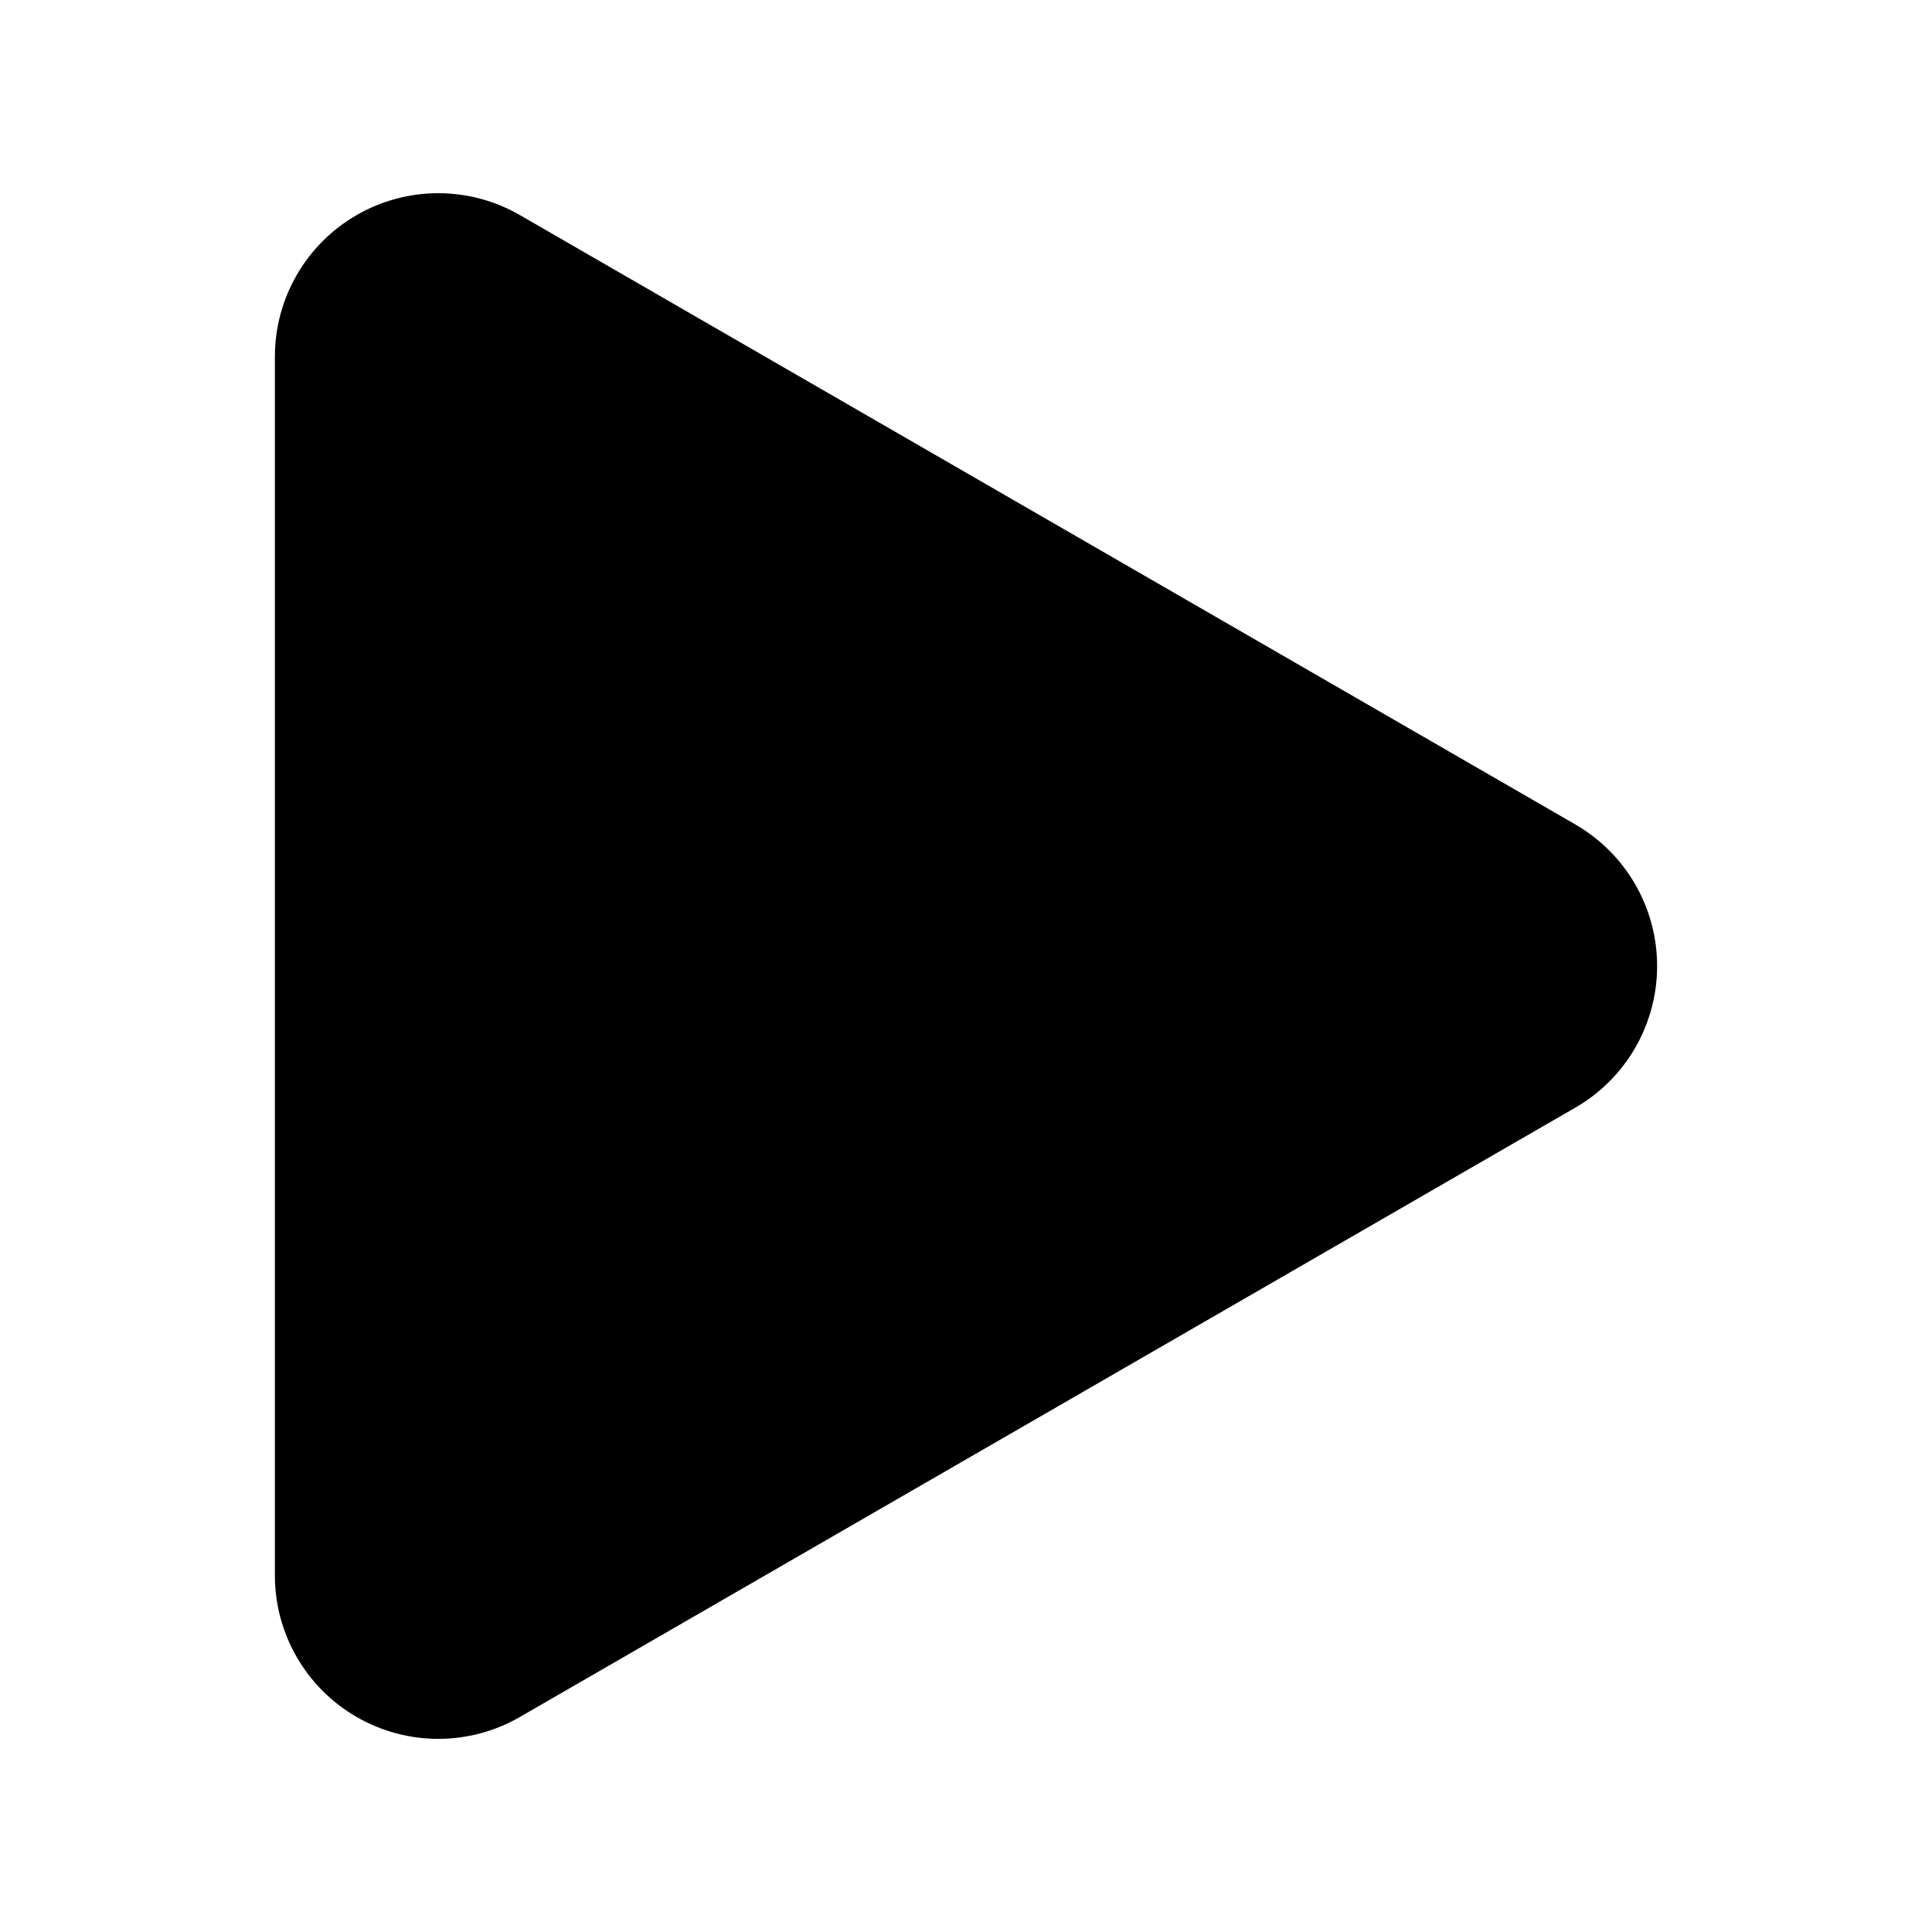
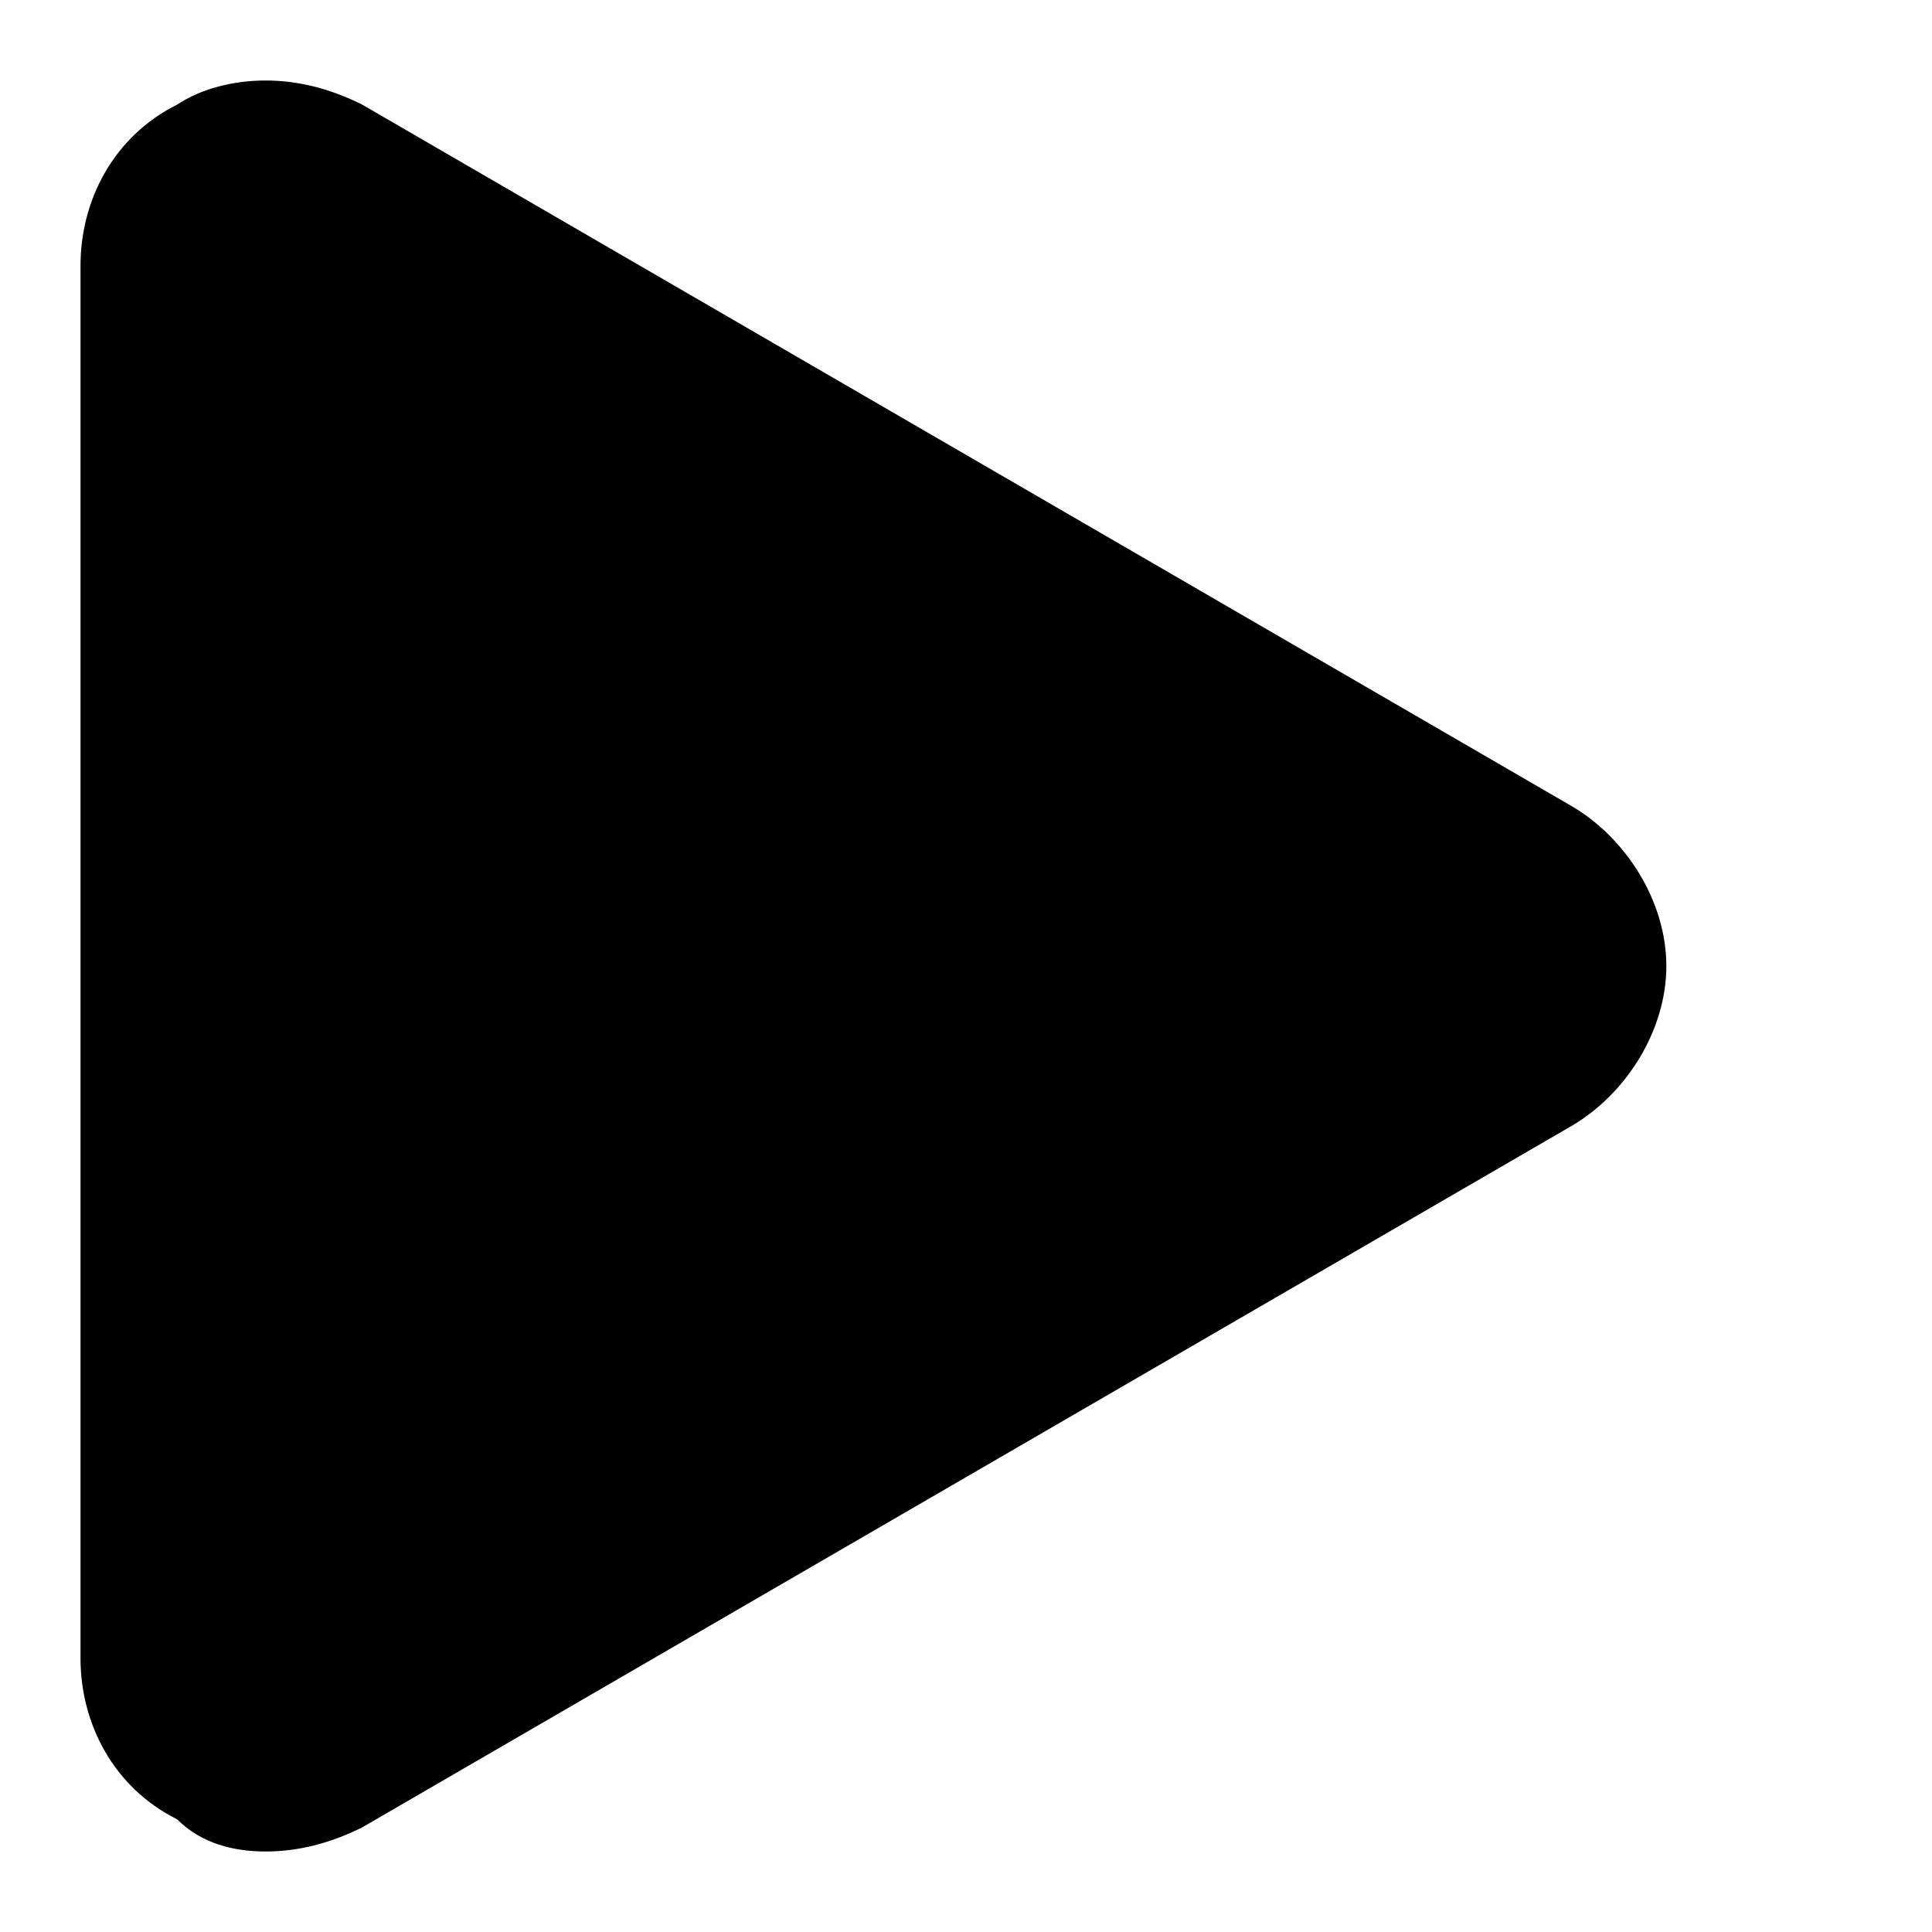
- <svg xmlns="http://www.w3.org/2000/svg" version="1.1" width="32" height="32" viewBox="0 0 32 32">
-   <path d="M26.094 13.656l-17.482-10.093c-0.419-0.242-0.886-0.363-1.353-0.363s-0.935 0.121-1.353 0.363c-0.837 0.484-1.353 1.377-1.353 2.344v20.187c0 0.967 0.516 1.861 1.353 2.344 0.419 0.242 0.886 0.363 1.353 0.363s0.935-0.121 1.353-0.363l17.482-10.093c0.837-0.483 1.353-1.377 1.353-2.344s-0.516-1.861-1.353-2.344z" />
+ <svg xmlns="http://www.w3.org/2000/svg" version="1.1" id="Layer_1" x="0px" y="0px" viewBox="0 0 24 24" style="enable-background:new 0 0 24 24;" xml:space="preserve">
+   <path d="M19.5,10l-15-8.7C4.1,1.1,3.7,1,3.3,1S2.5,1.1,2.2,1.3C1.4,1.7,1,2.5,1,3.3v17.3c0,0.8,0.4,1.6,1.2,2  C2.5,22.9,2.9,23,3.3,23s0.8-0.1,1.2-0.3l15-8.7c0.7-0.4,1.2-1.2,1.2-2S20.2,10.4,19.5,10L19.5,10z" />
</svg>
